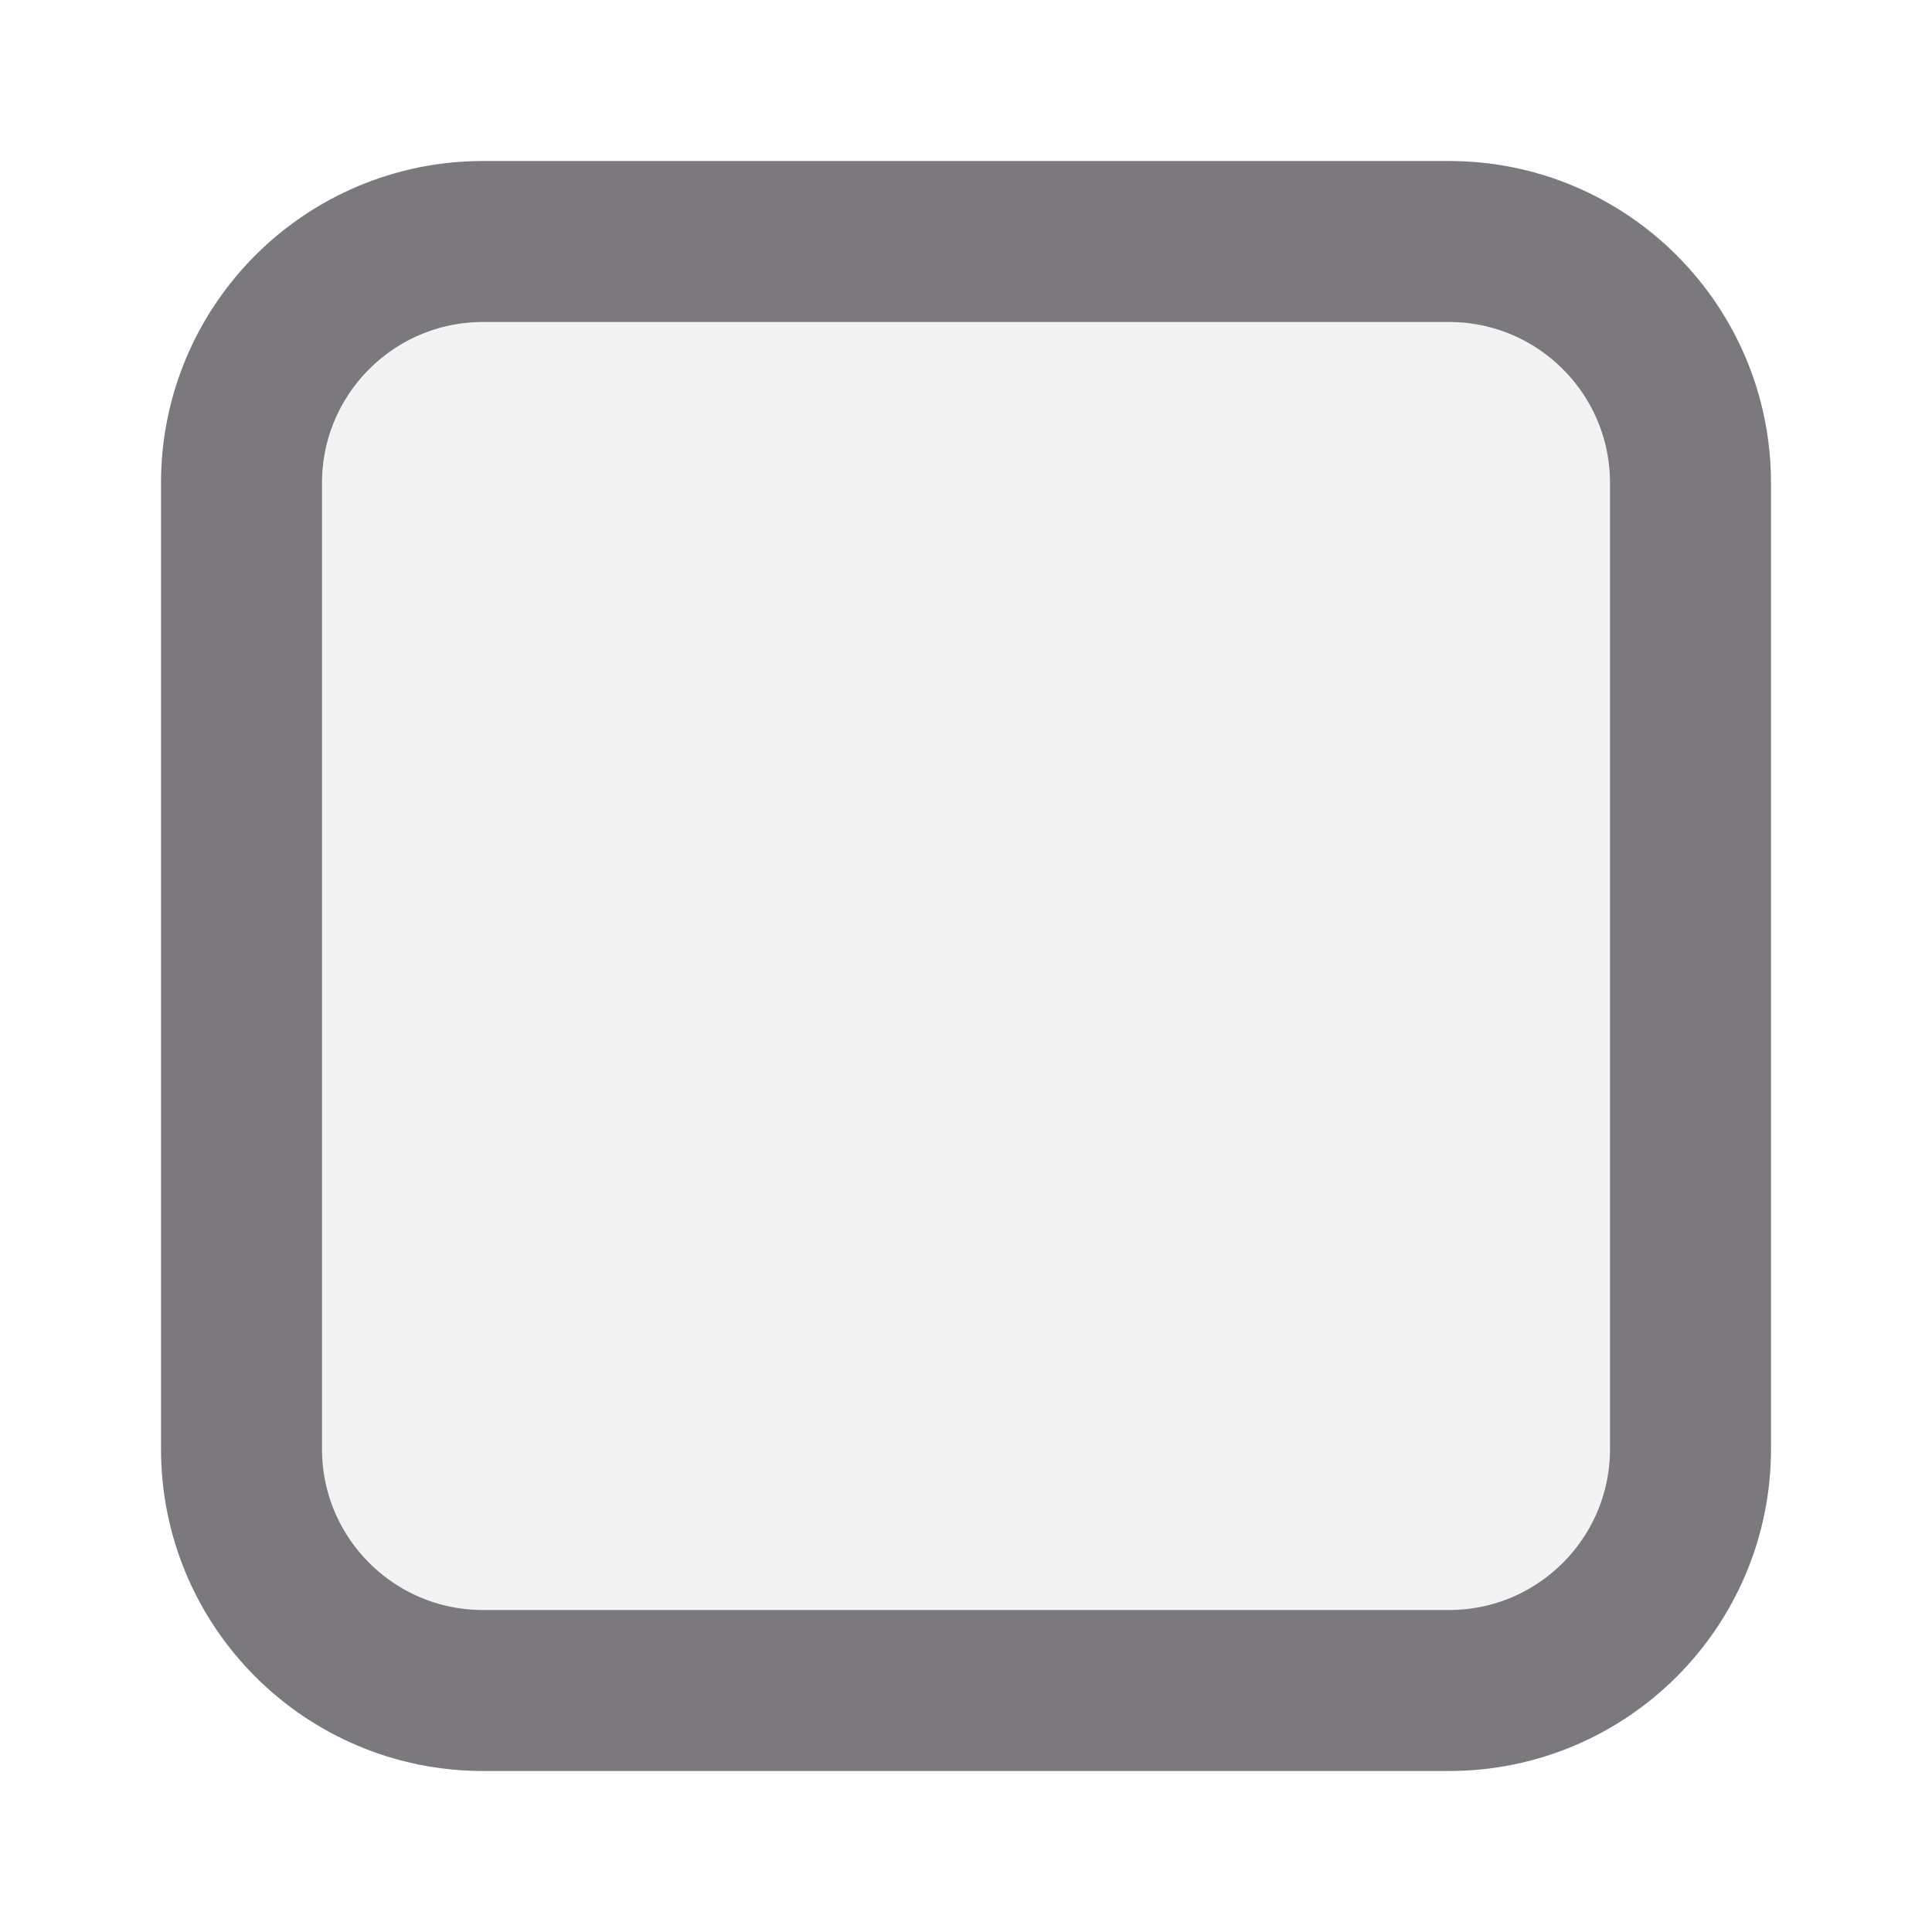
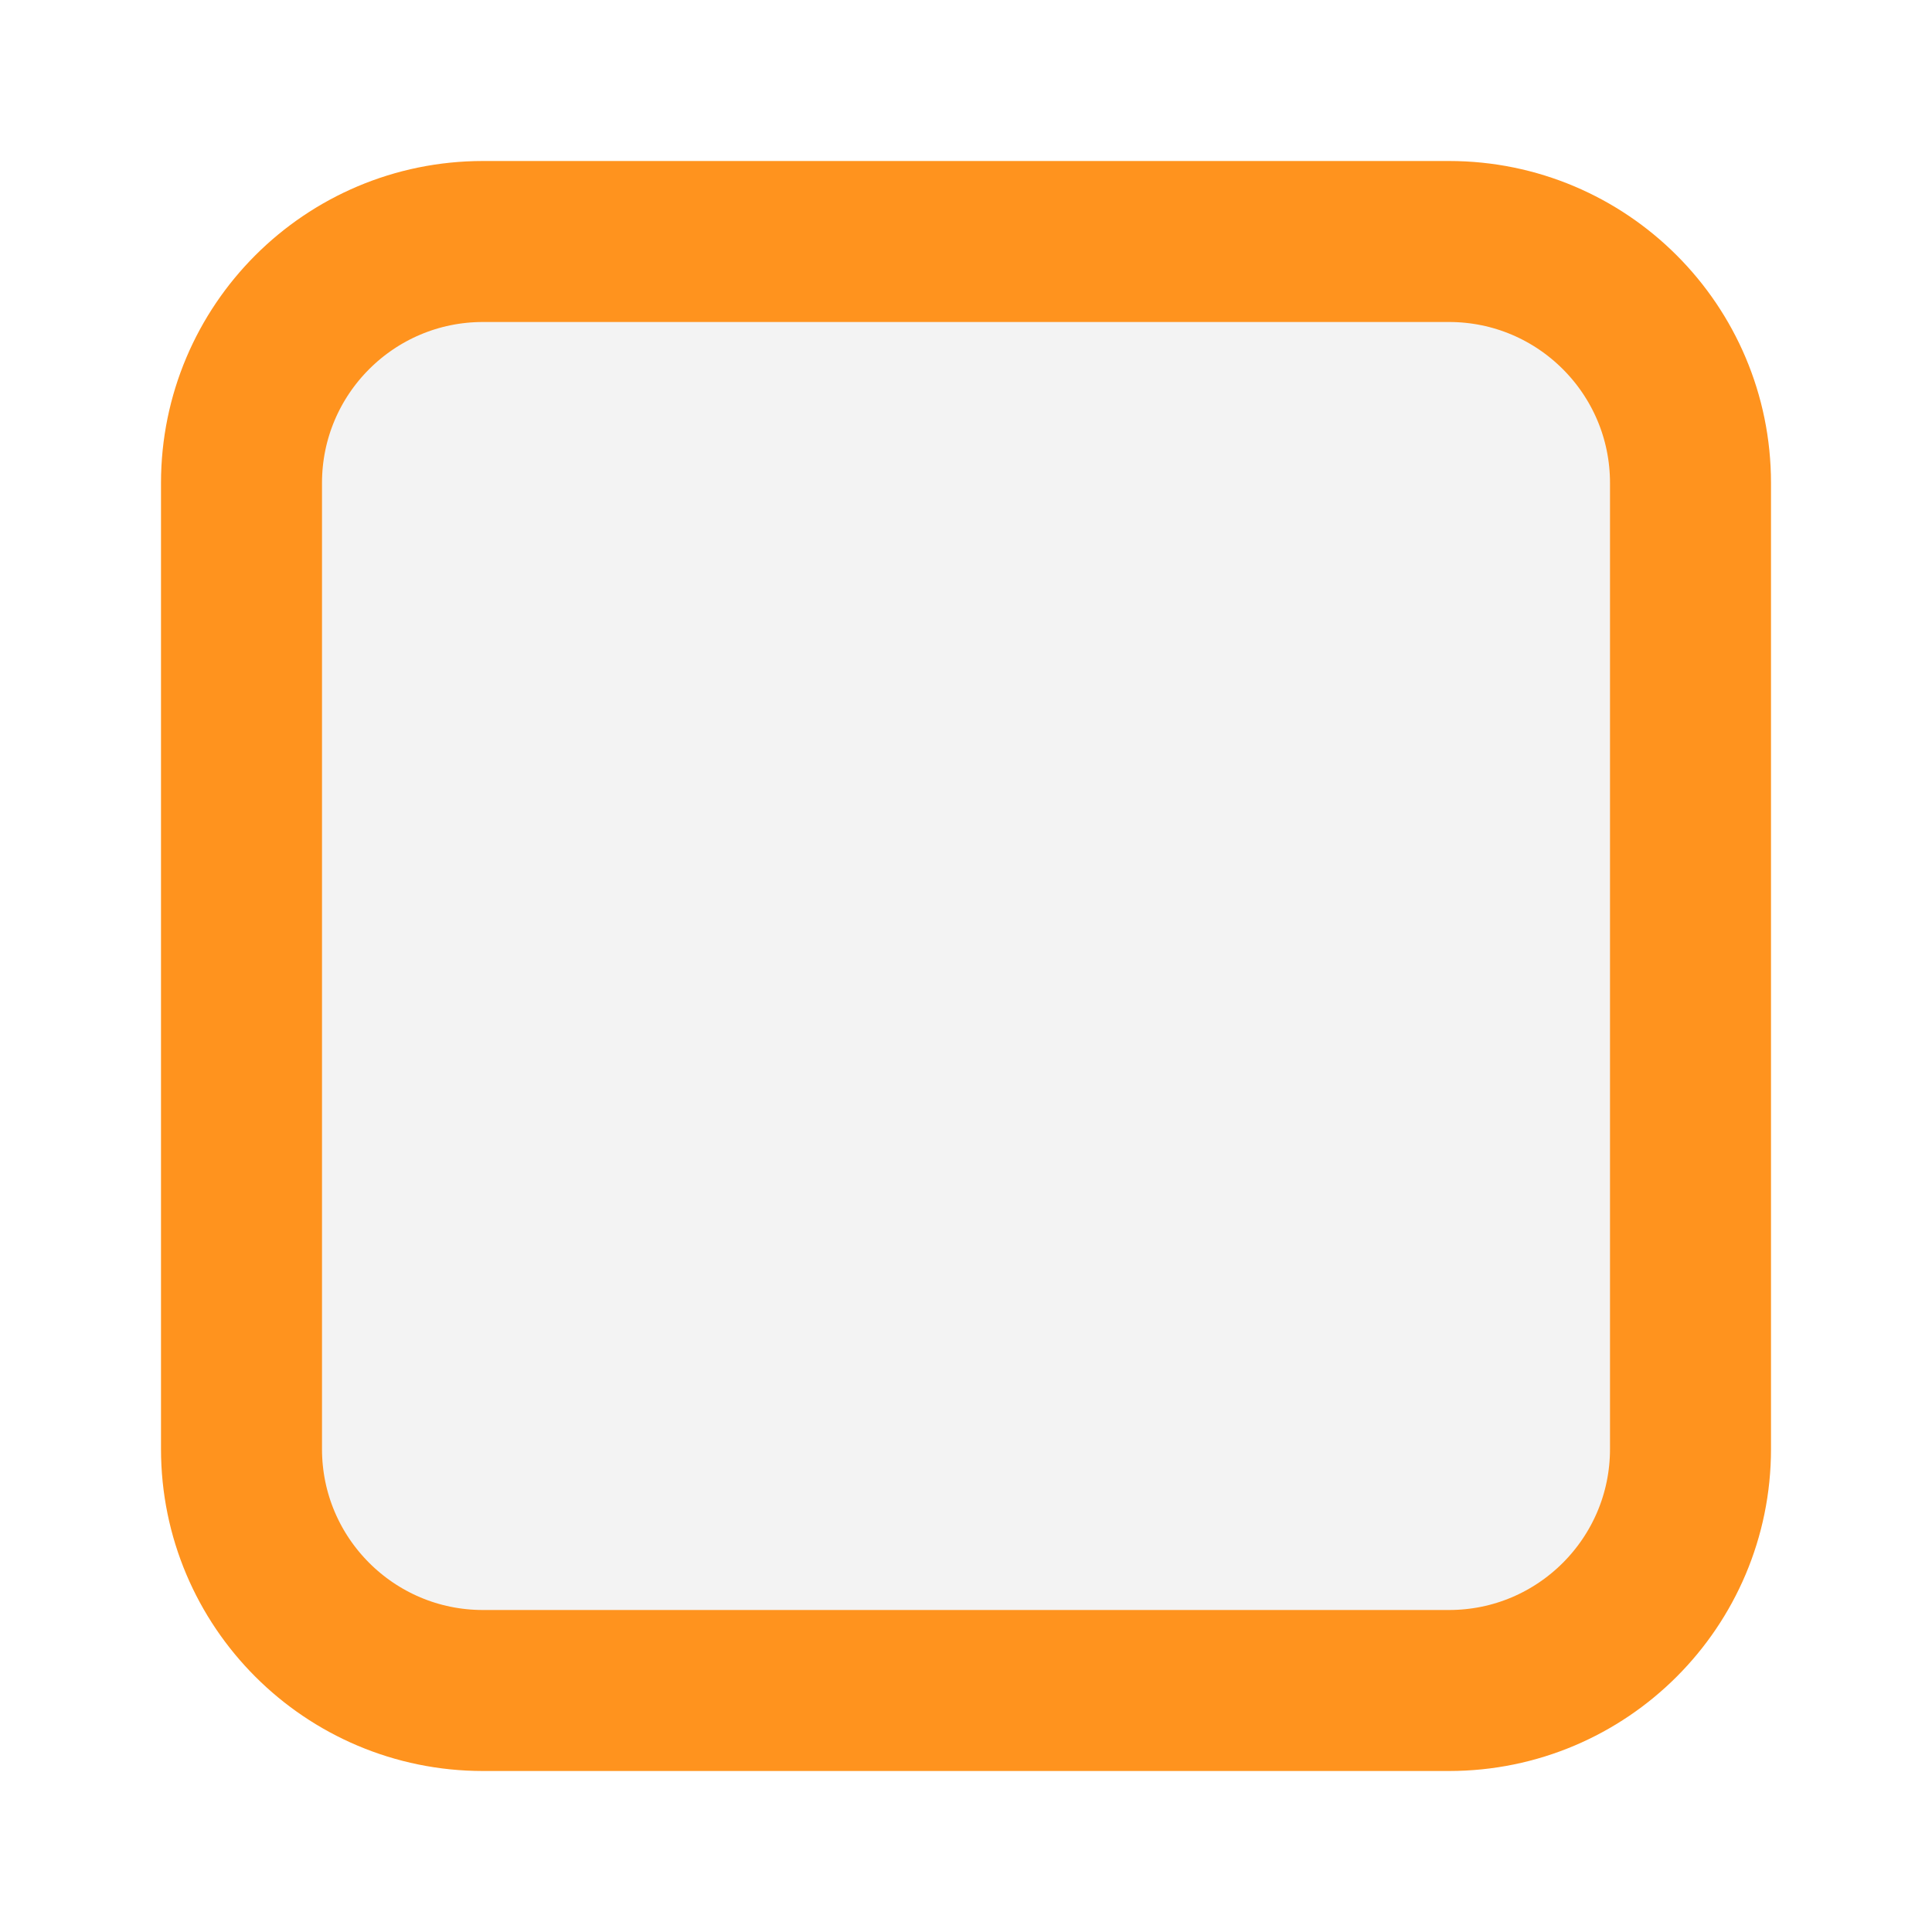
<svg xmlns="http://www.w3.org/2000/svg" width="24" height="24" viewBox="0 0 24 24" fill="none">
-   <rect x="3" y="3" width="18" height="18" rx="3" fill="#F3F3F3" stroke="#7B797D" stroke-width="2" />
+   <rect x="3" y="3" width="18" height="18" rx="3" fill="#F3F3F3" stroke="#FF931E" stroke-width="2" />
</svg>
